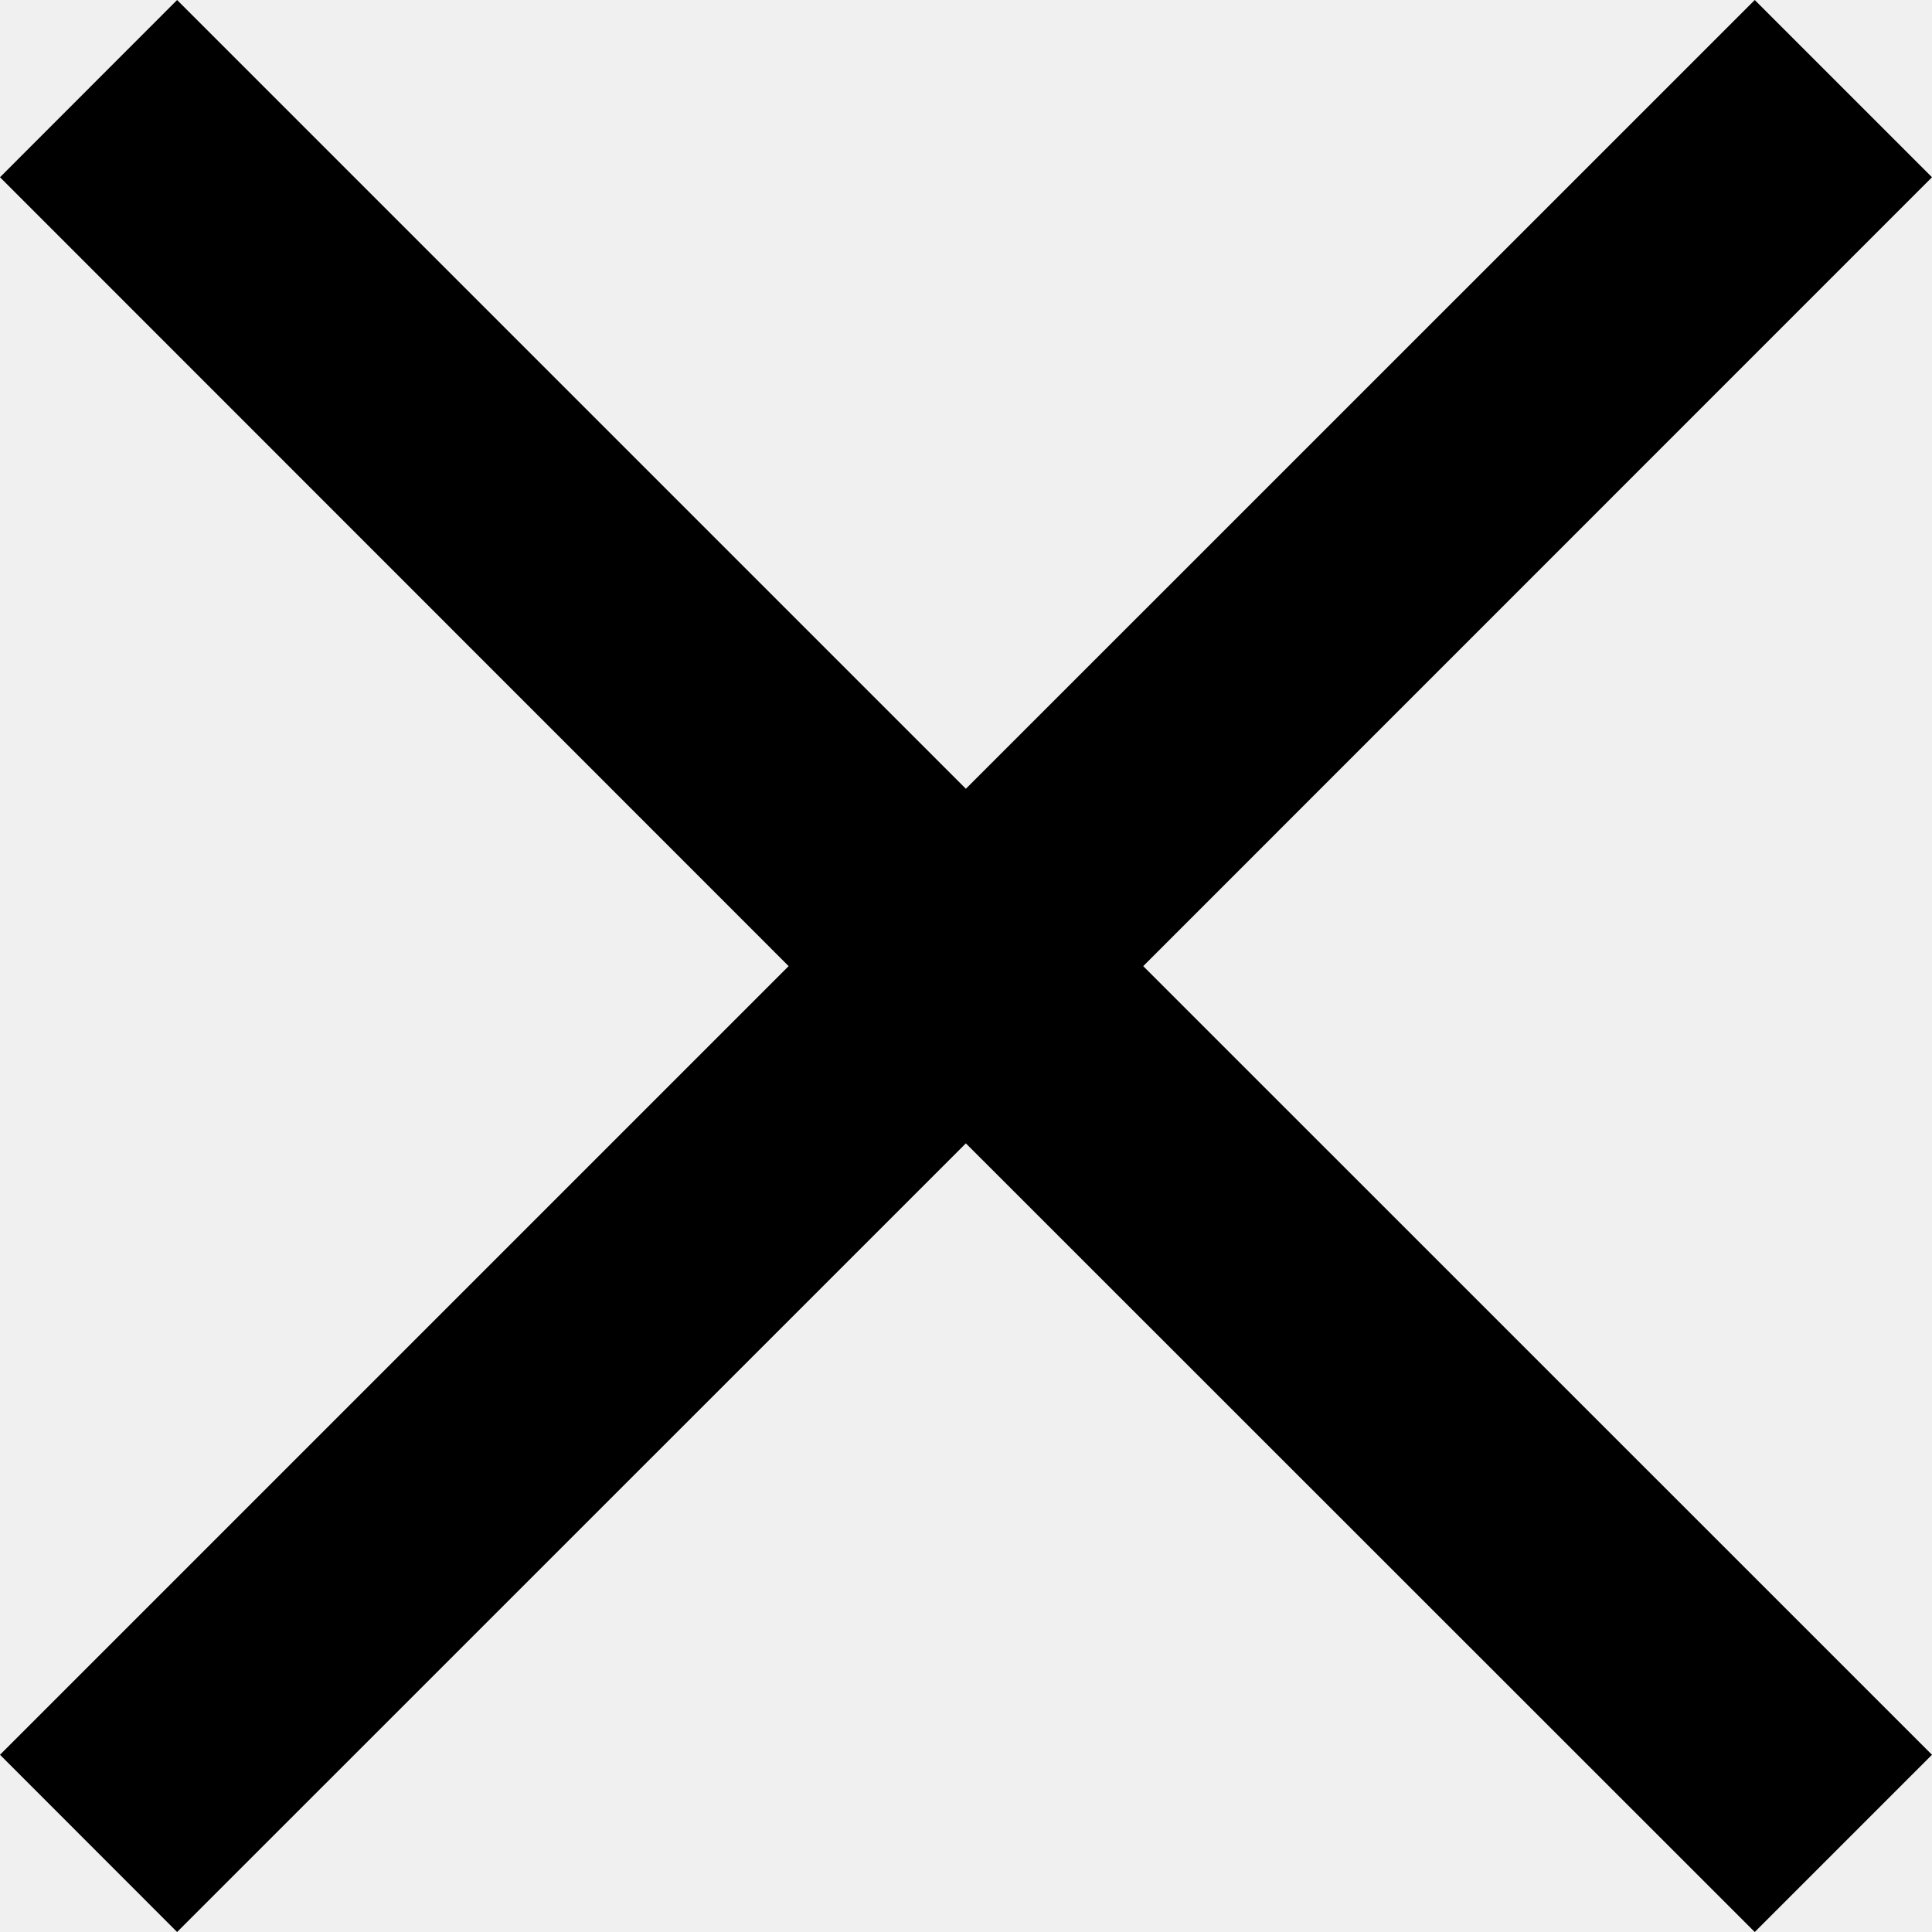
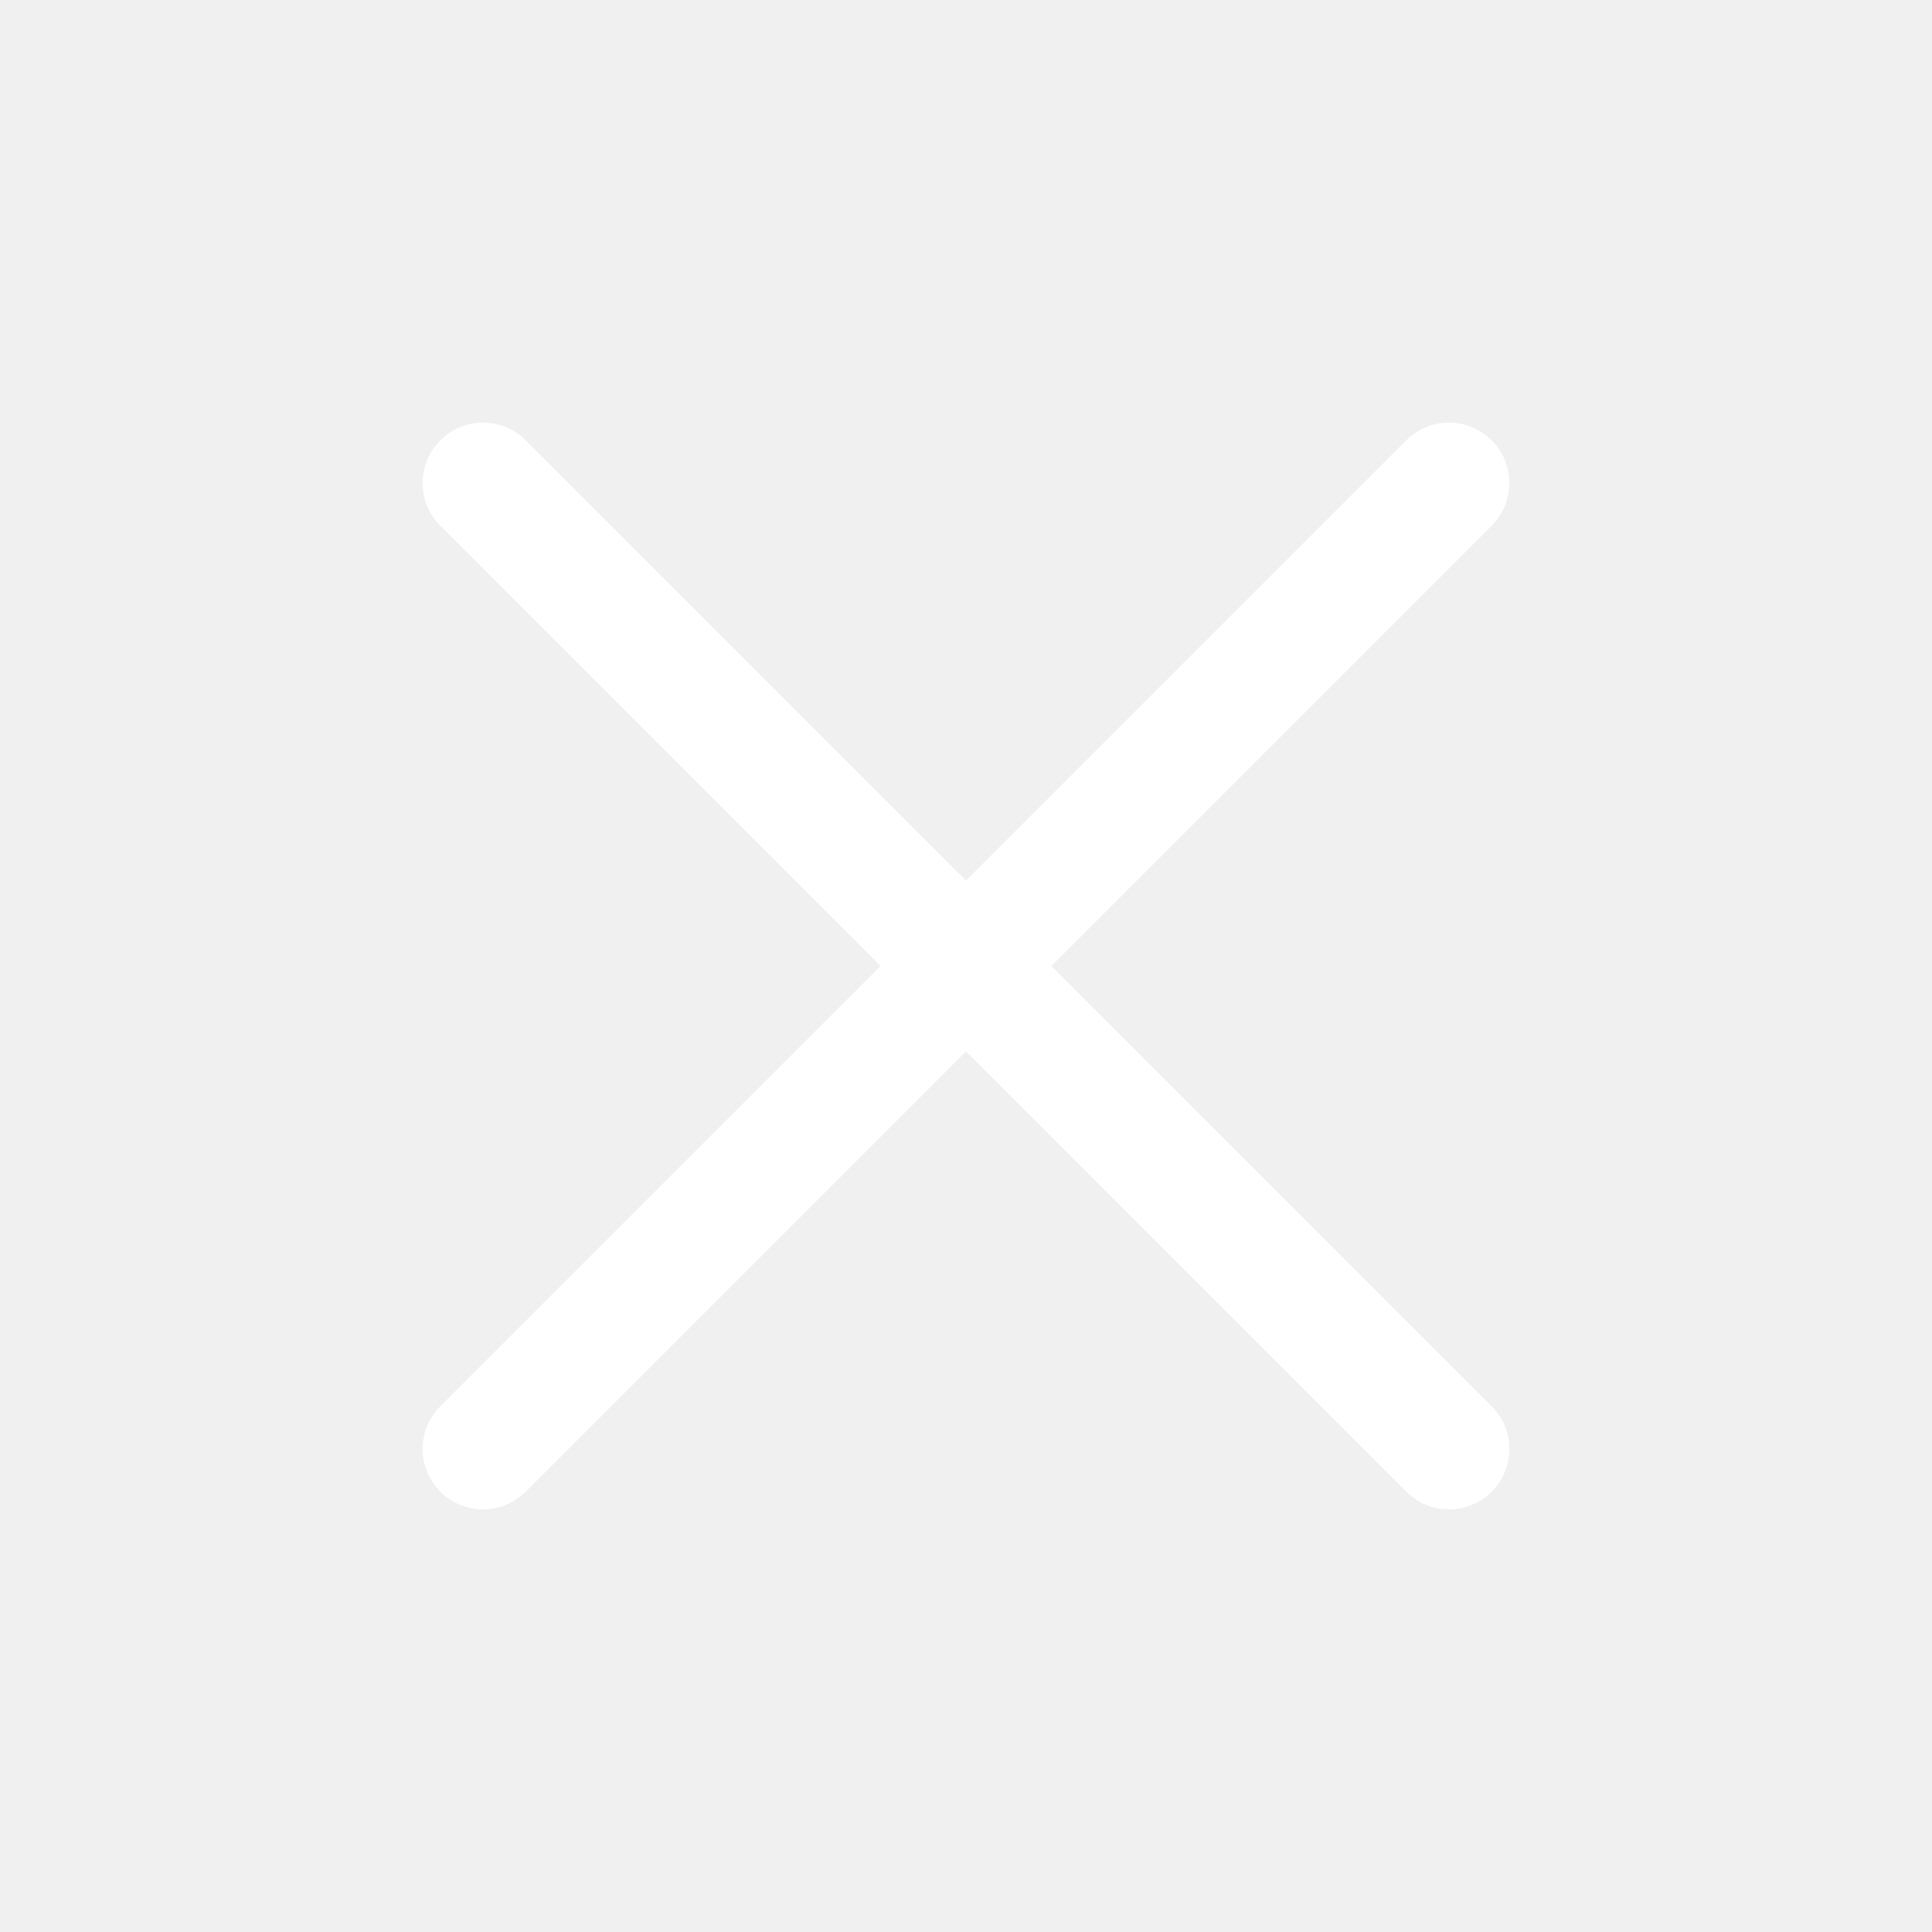
- <svg xmlns="http://www.w3.org/2000/svg" fill="#000000" width="800px" height="800px" viewBox="0 0 1920 1920">
-   <path d="M1743.858.012 959.869 783.877 176.005.012 0 176.142l783.74 783.989L0 1743.87 176.005 1920l783.864-783.74L1743.858 1920l176.13-176.13-783.865-783.74 783.865-783.988z" fill-rule="evenodd" />
+ <svg xmlns="http://www.w3.org/2000/svg" class="" width="24" height="24" viewBox="0 0 24 24" fill="none">
+   <path d="M6 6L18 18" stroke="white" stroke-width="1.5" stroke-linecap="round" stroke-linejoin="round" />
+   <path d="M6 18L18 6" stroke="white" stroke-width="1.5" stroke-linecap="round" stroke-linejoin="round" />
</svg>
